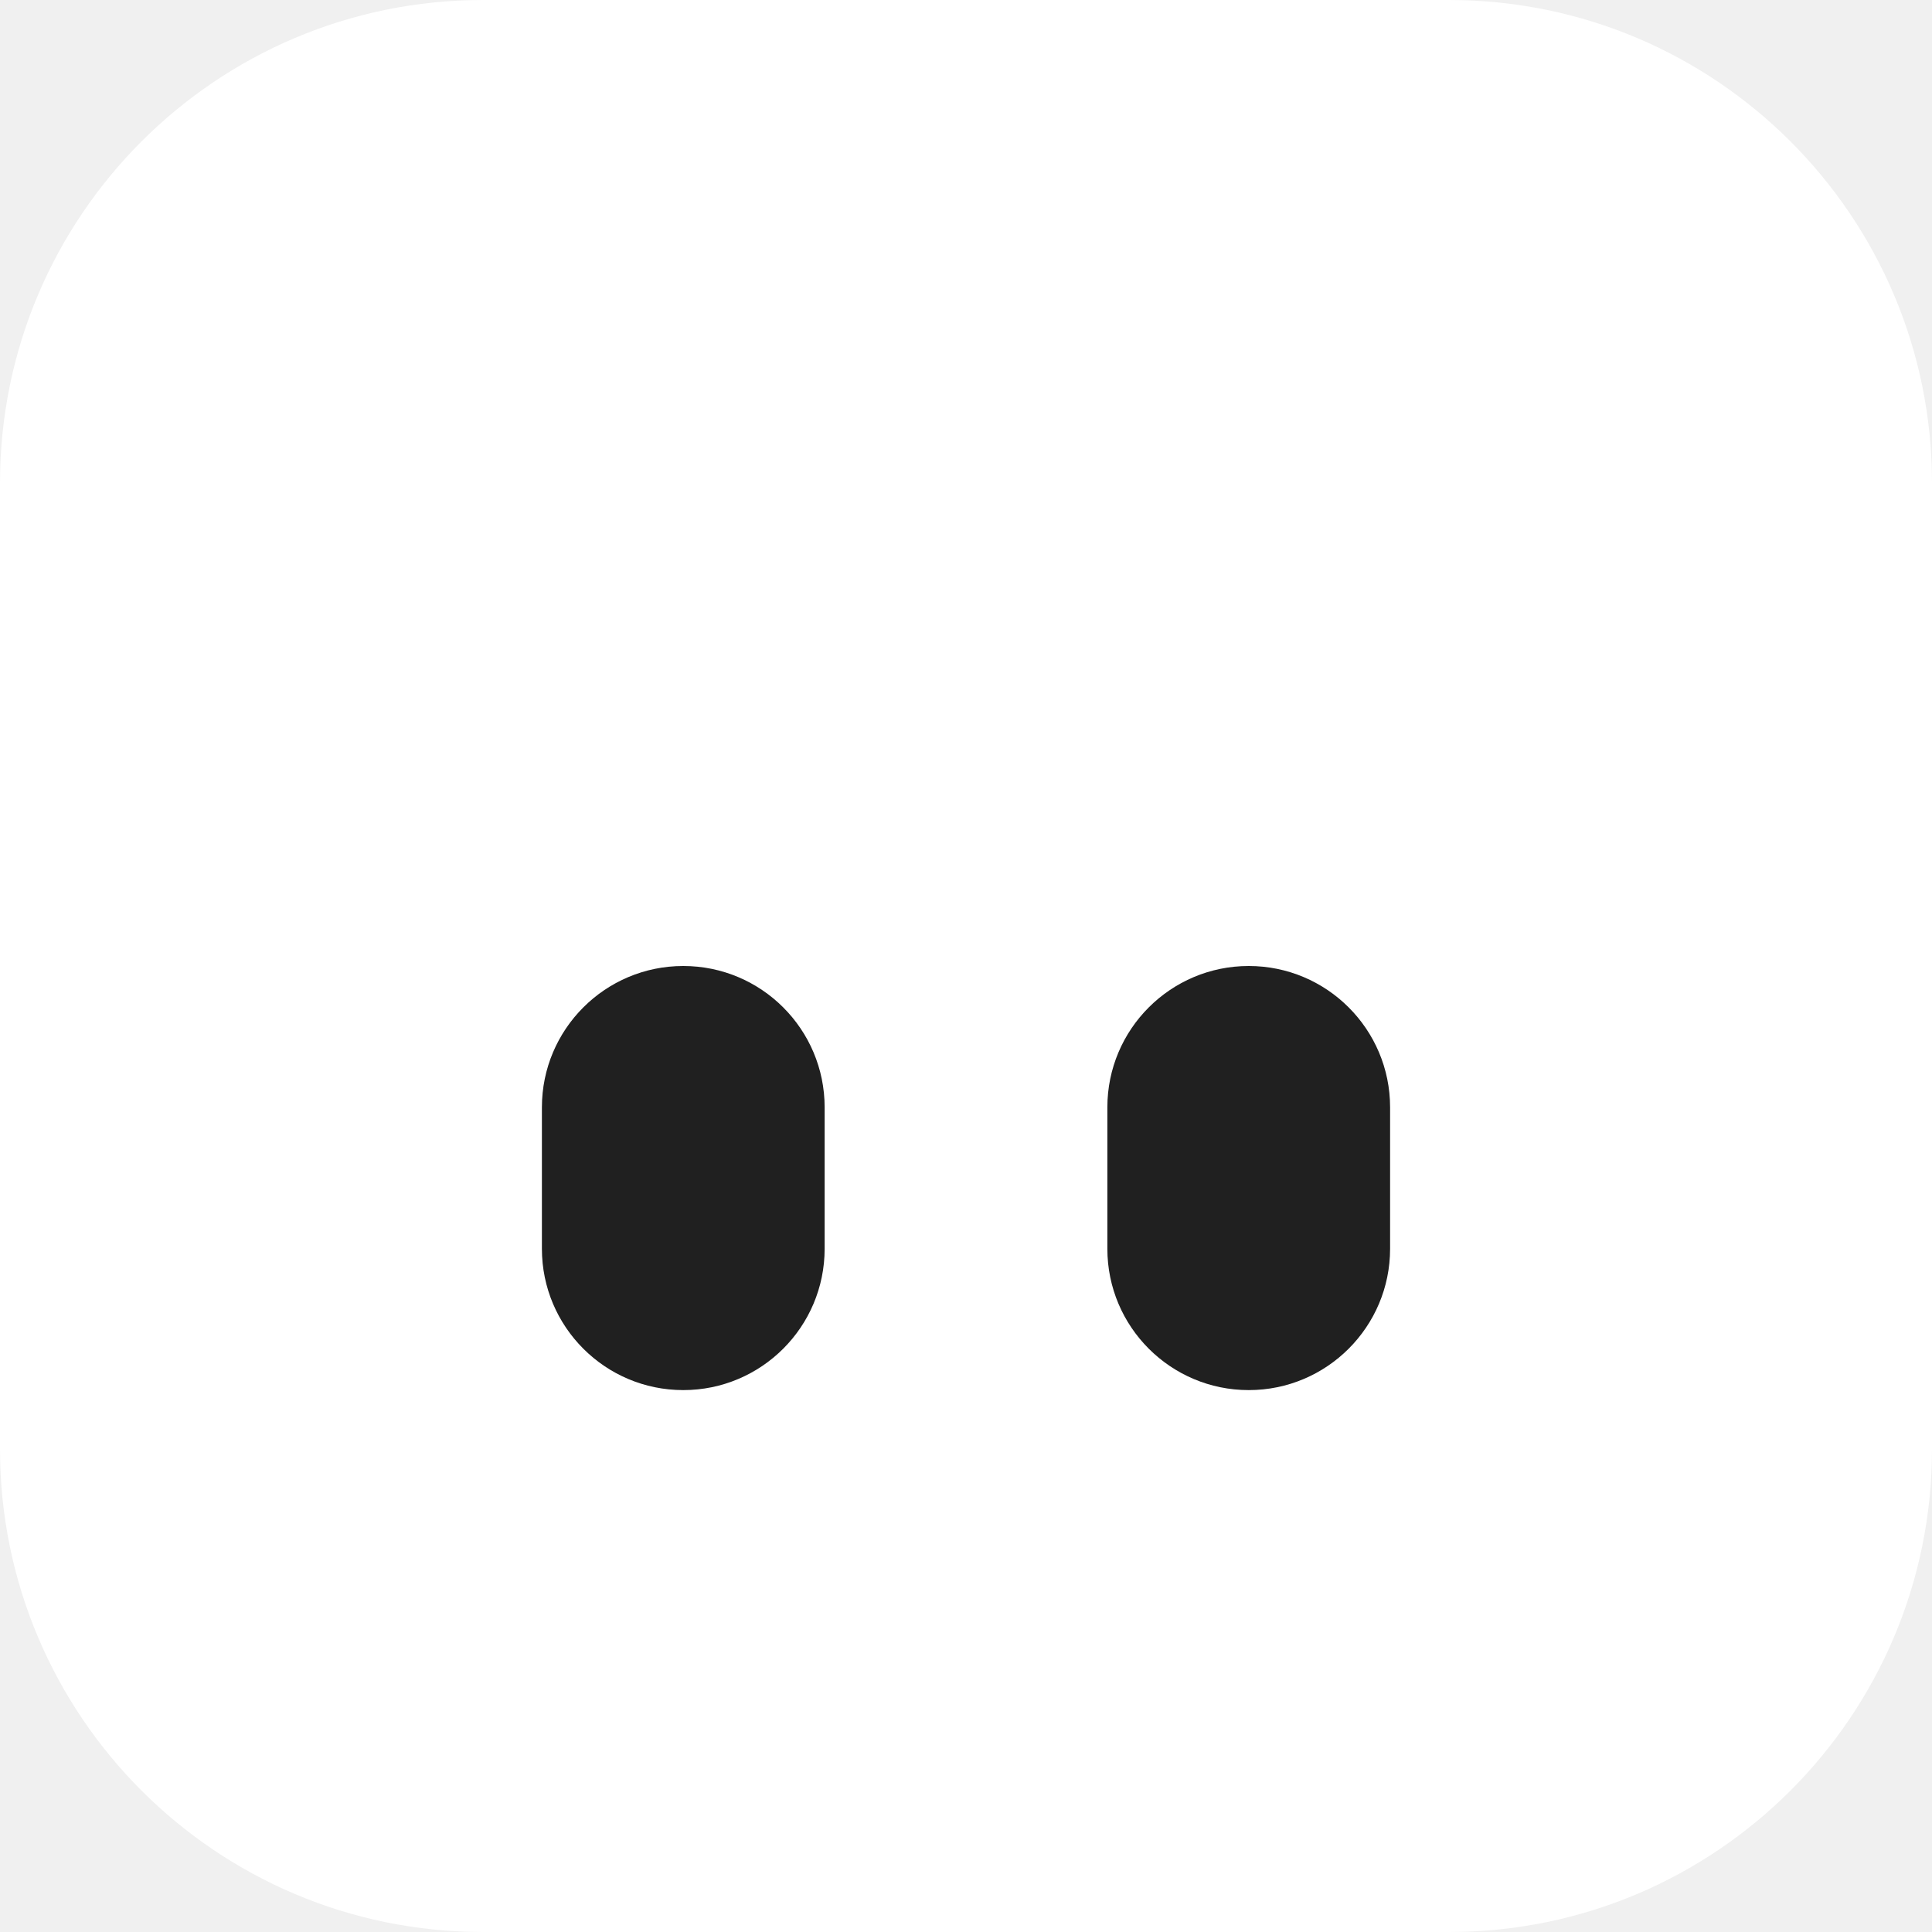
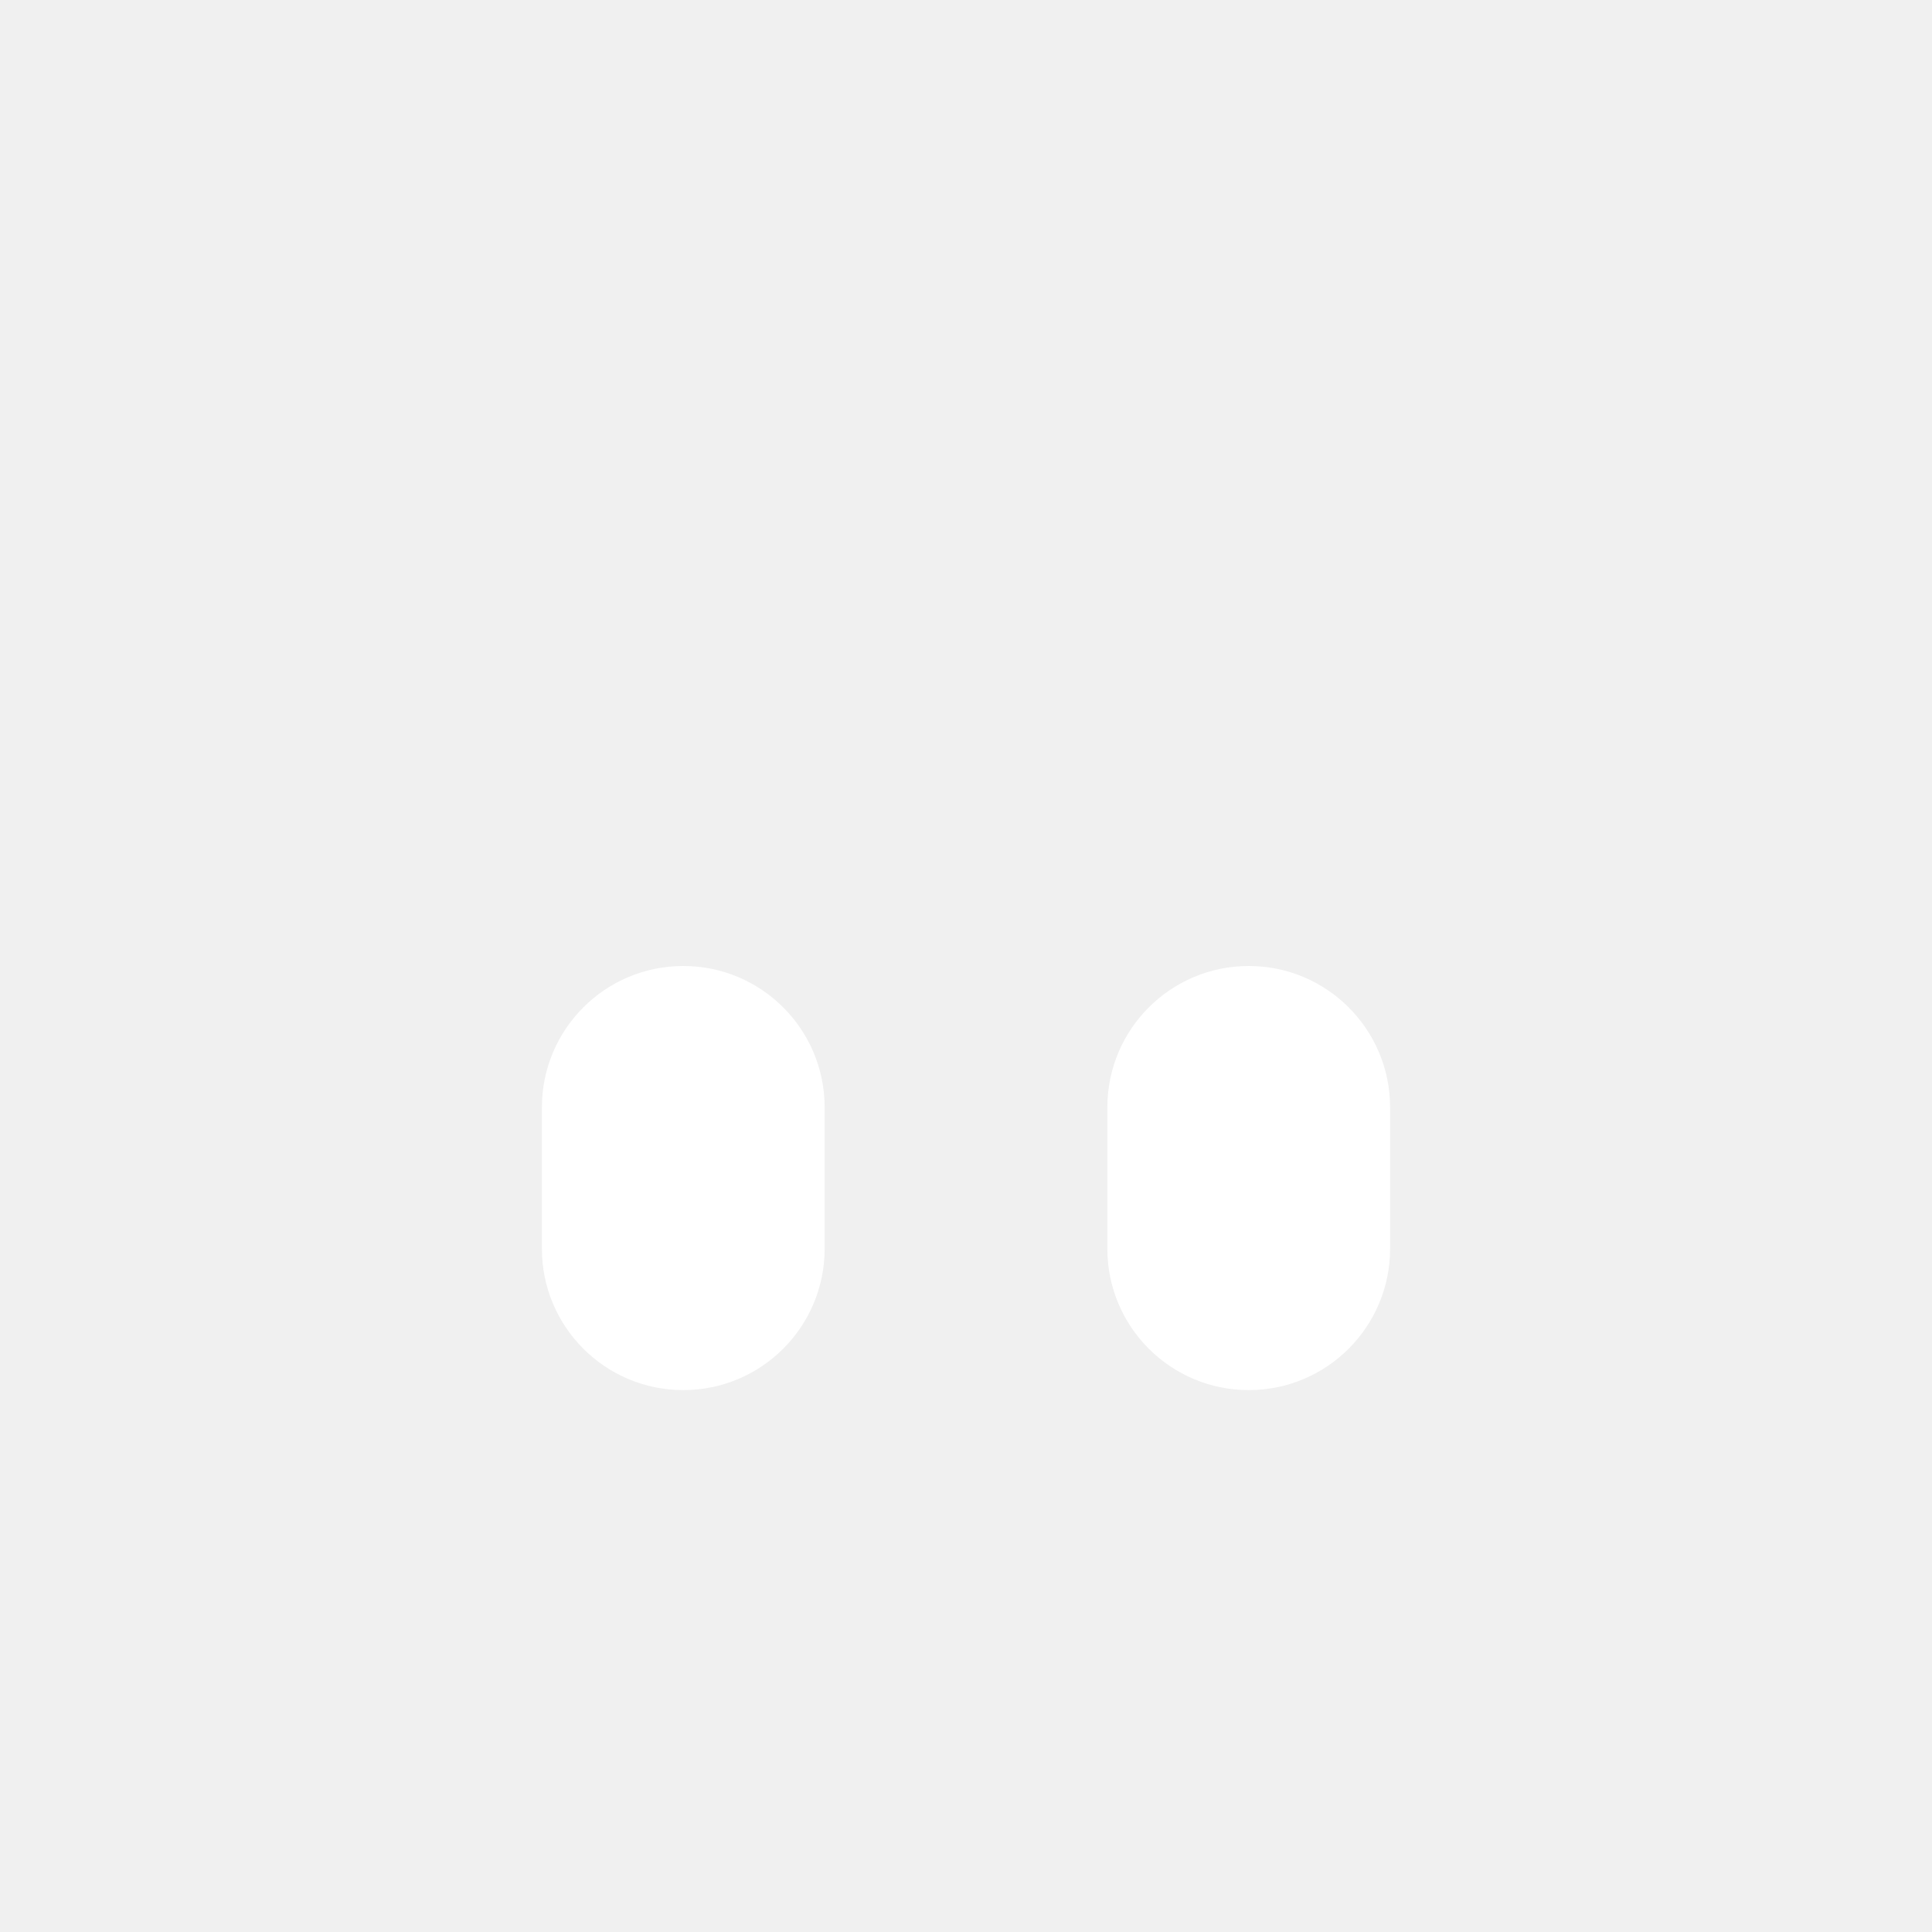
<svg xmlns="http://www.w3.org/2000/svg" width="1080" height="1080" viewBox="0 0 1080 1080" fill="none">
-   <rect width="1080" height="1080" rx="270" fill="white" />
-   <rect x="619.023" y="540" width="158.049" height="237.073" rx="79.024" fill="#202020" />
-   <rect x="302.928" y="540" width="158.049" height="237.073" rx="79.024" fill="#202020" />
+   <rect x="619.023" y="540" width="158.049" height="237.073" rx="79.024" fill="white" />
+   <rect x="302.928" y="540" width="158.049" height="237.073" rx="79.024" fill="white" />
</svg>
